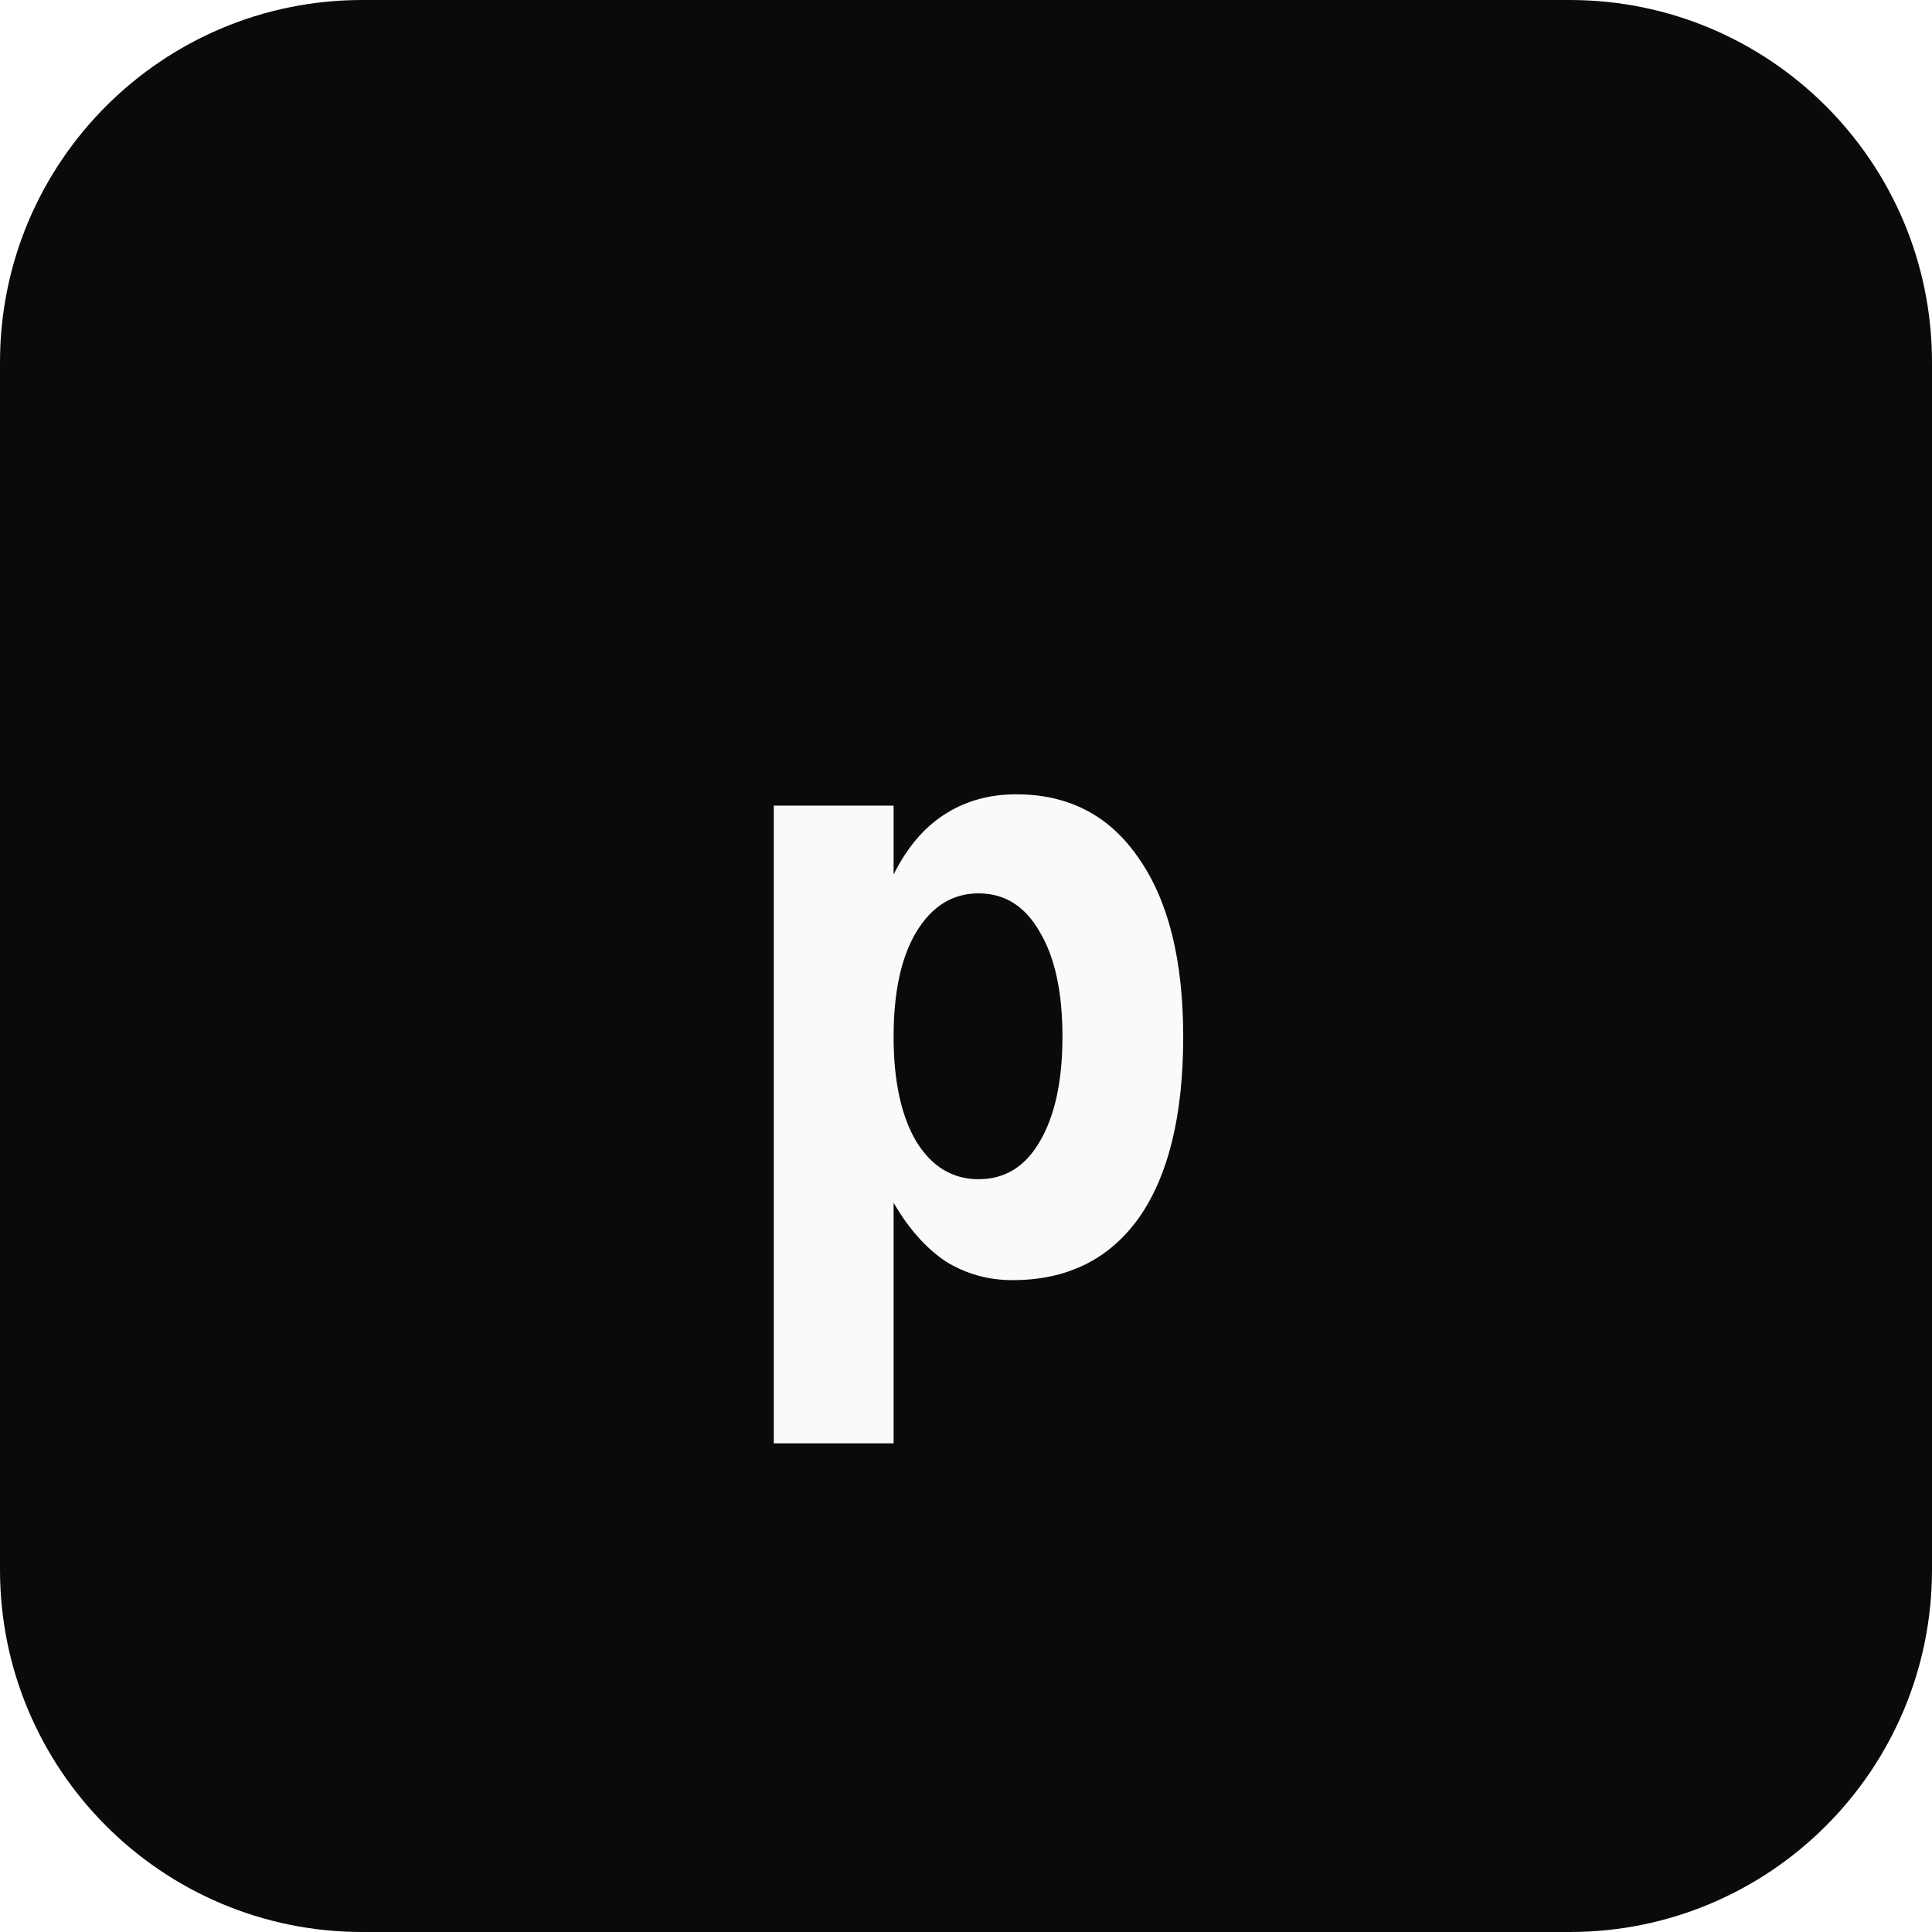
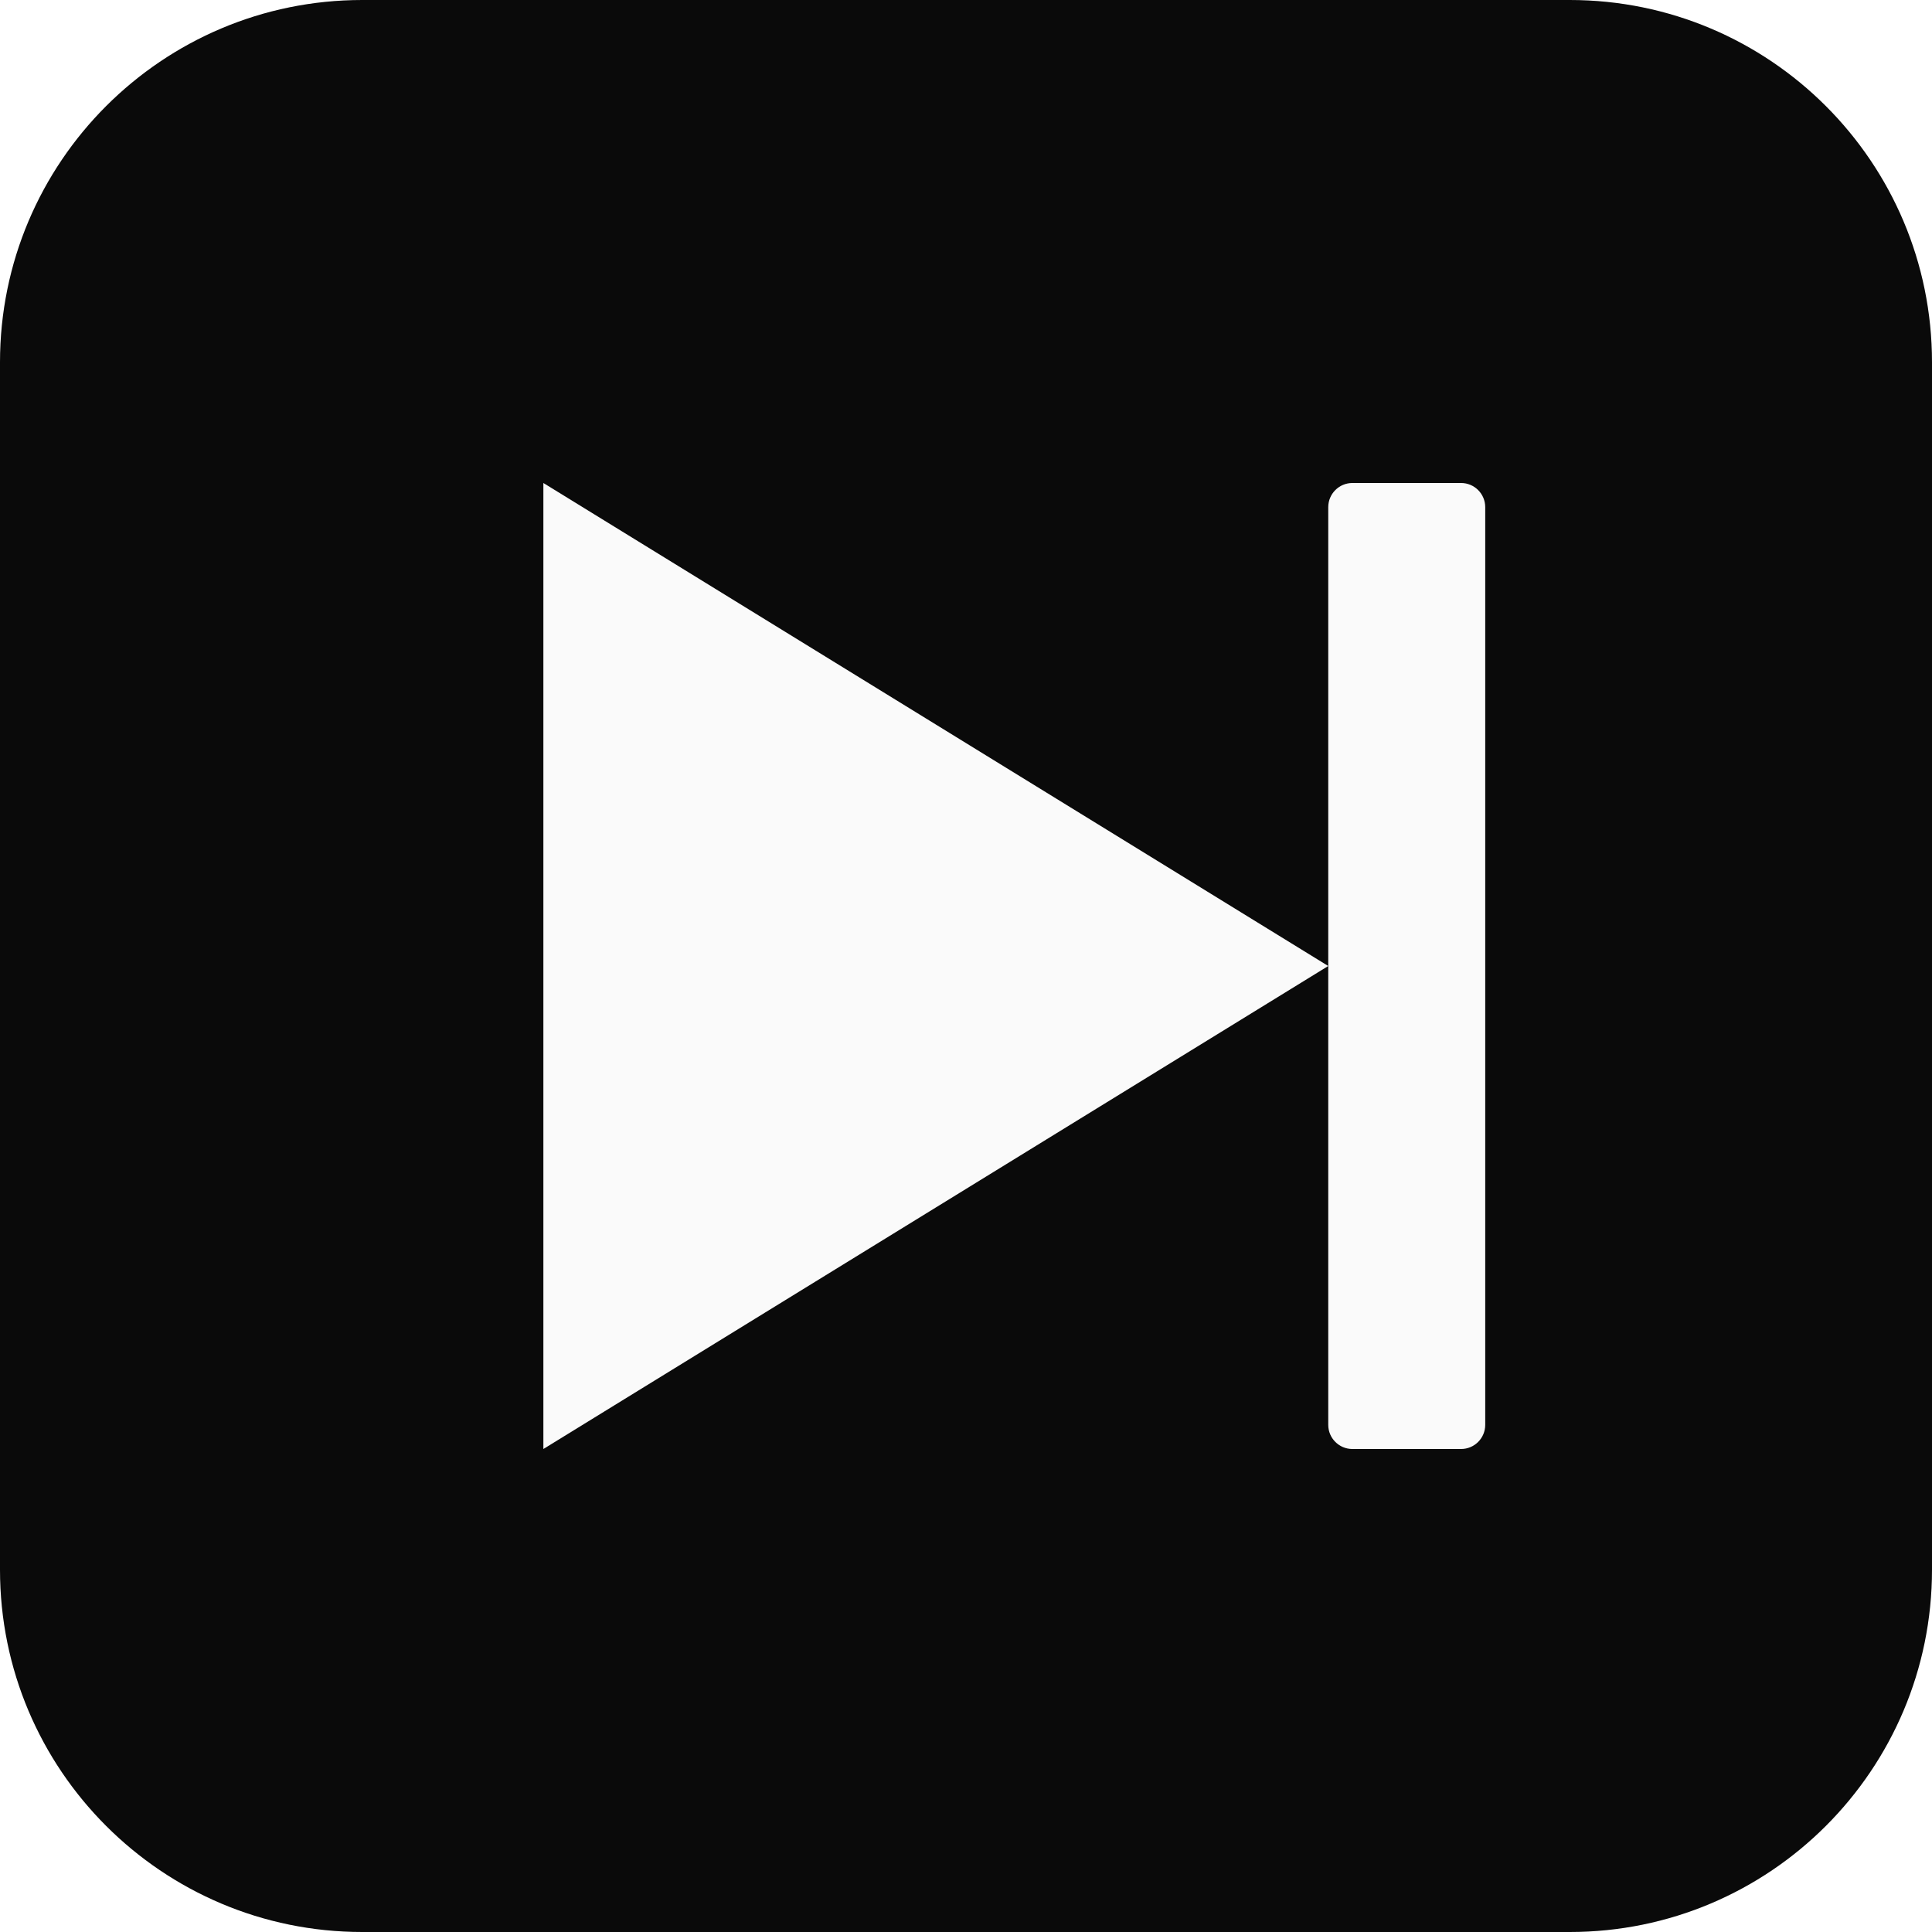
<svg xmlns="http://www.w3.org/2000/svg" viewBox="0 0 32 32">
  <rect width="32" height="32" rx="6" fill="#0a0a0a" />
-   <text x="16" y="21" font-family="JetBrains Mono, monospace" font-size="14" font-weight="600" fill="#fafafa" text-anchor="middle">p</text>
+   <path d="M9 8 L9 24 L22 16 Z" fill="#fafafa" />
+   <rect x="22" y="8" width="2.6" height="16" rx="0.4" fill="#fafafa" />
</svg>
